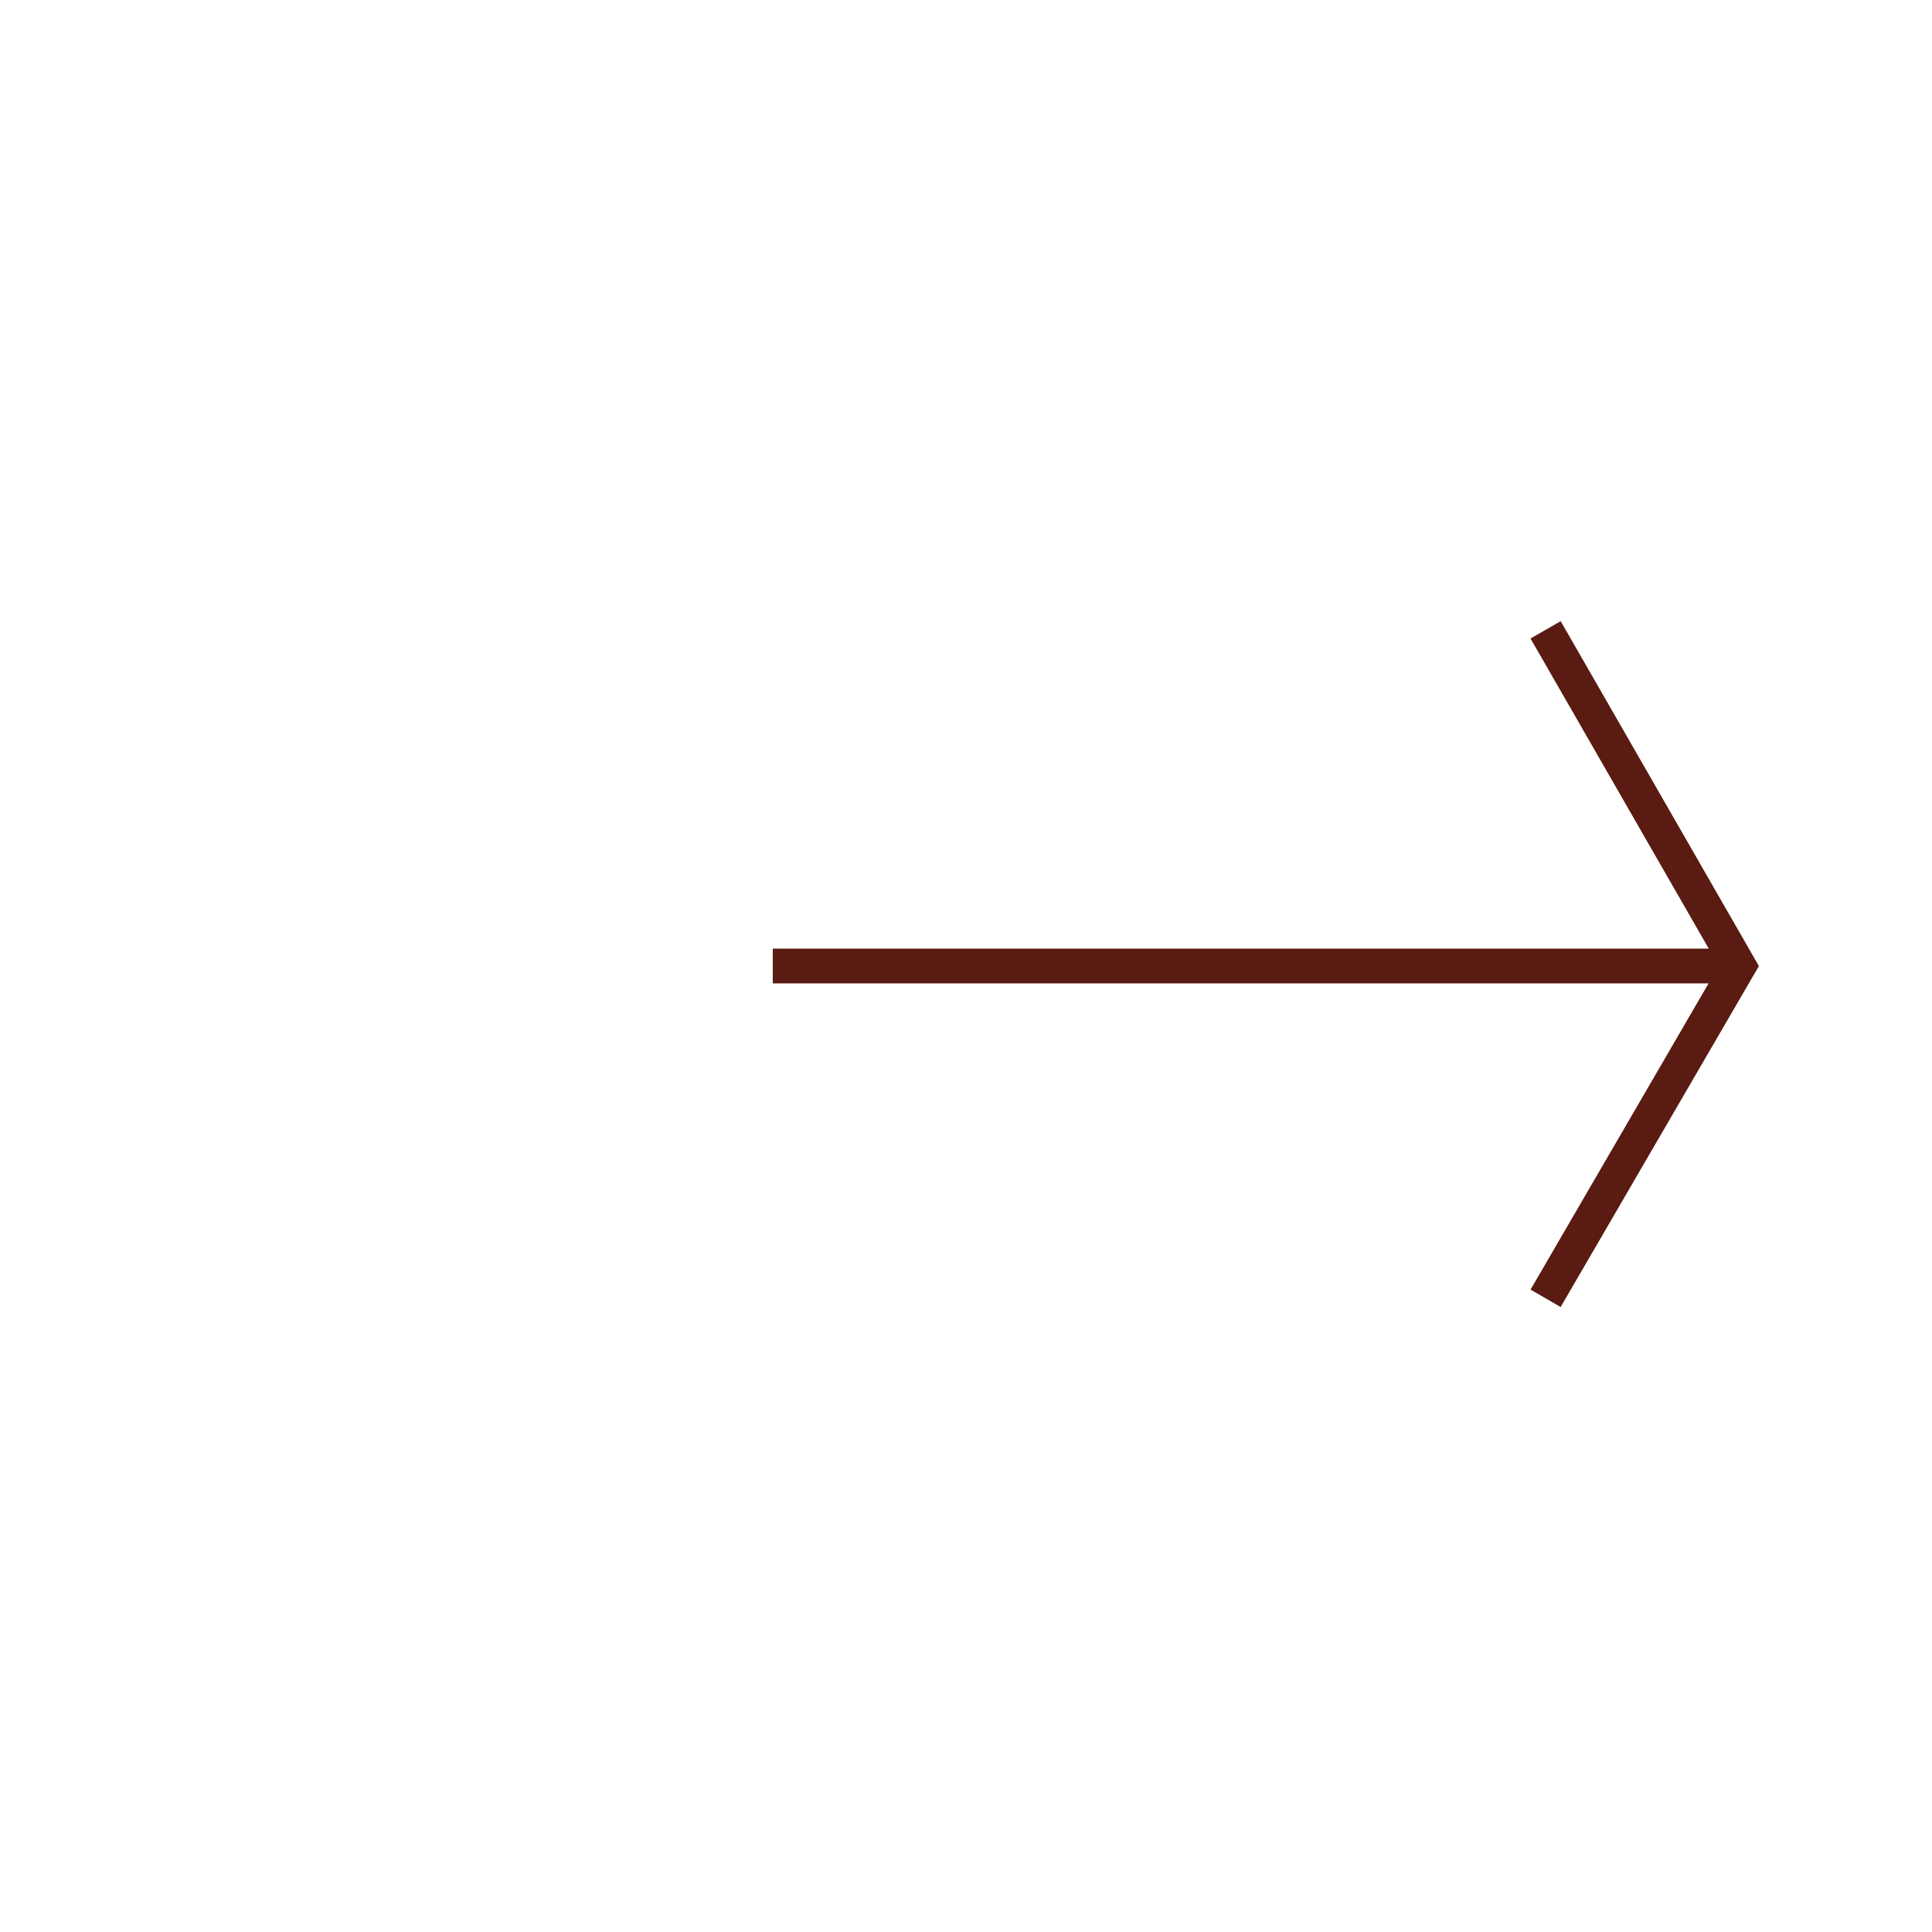
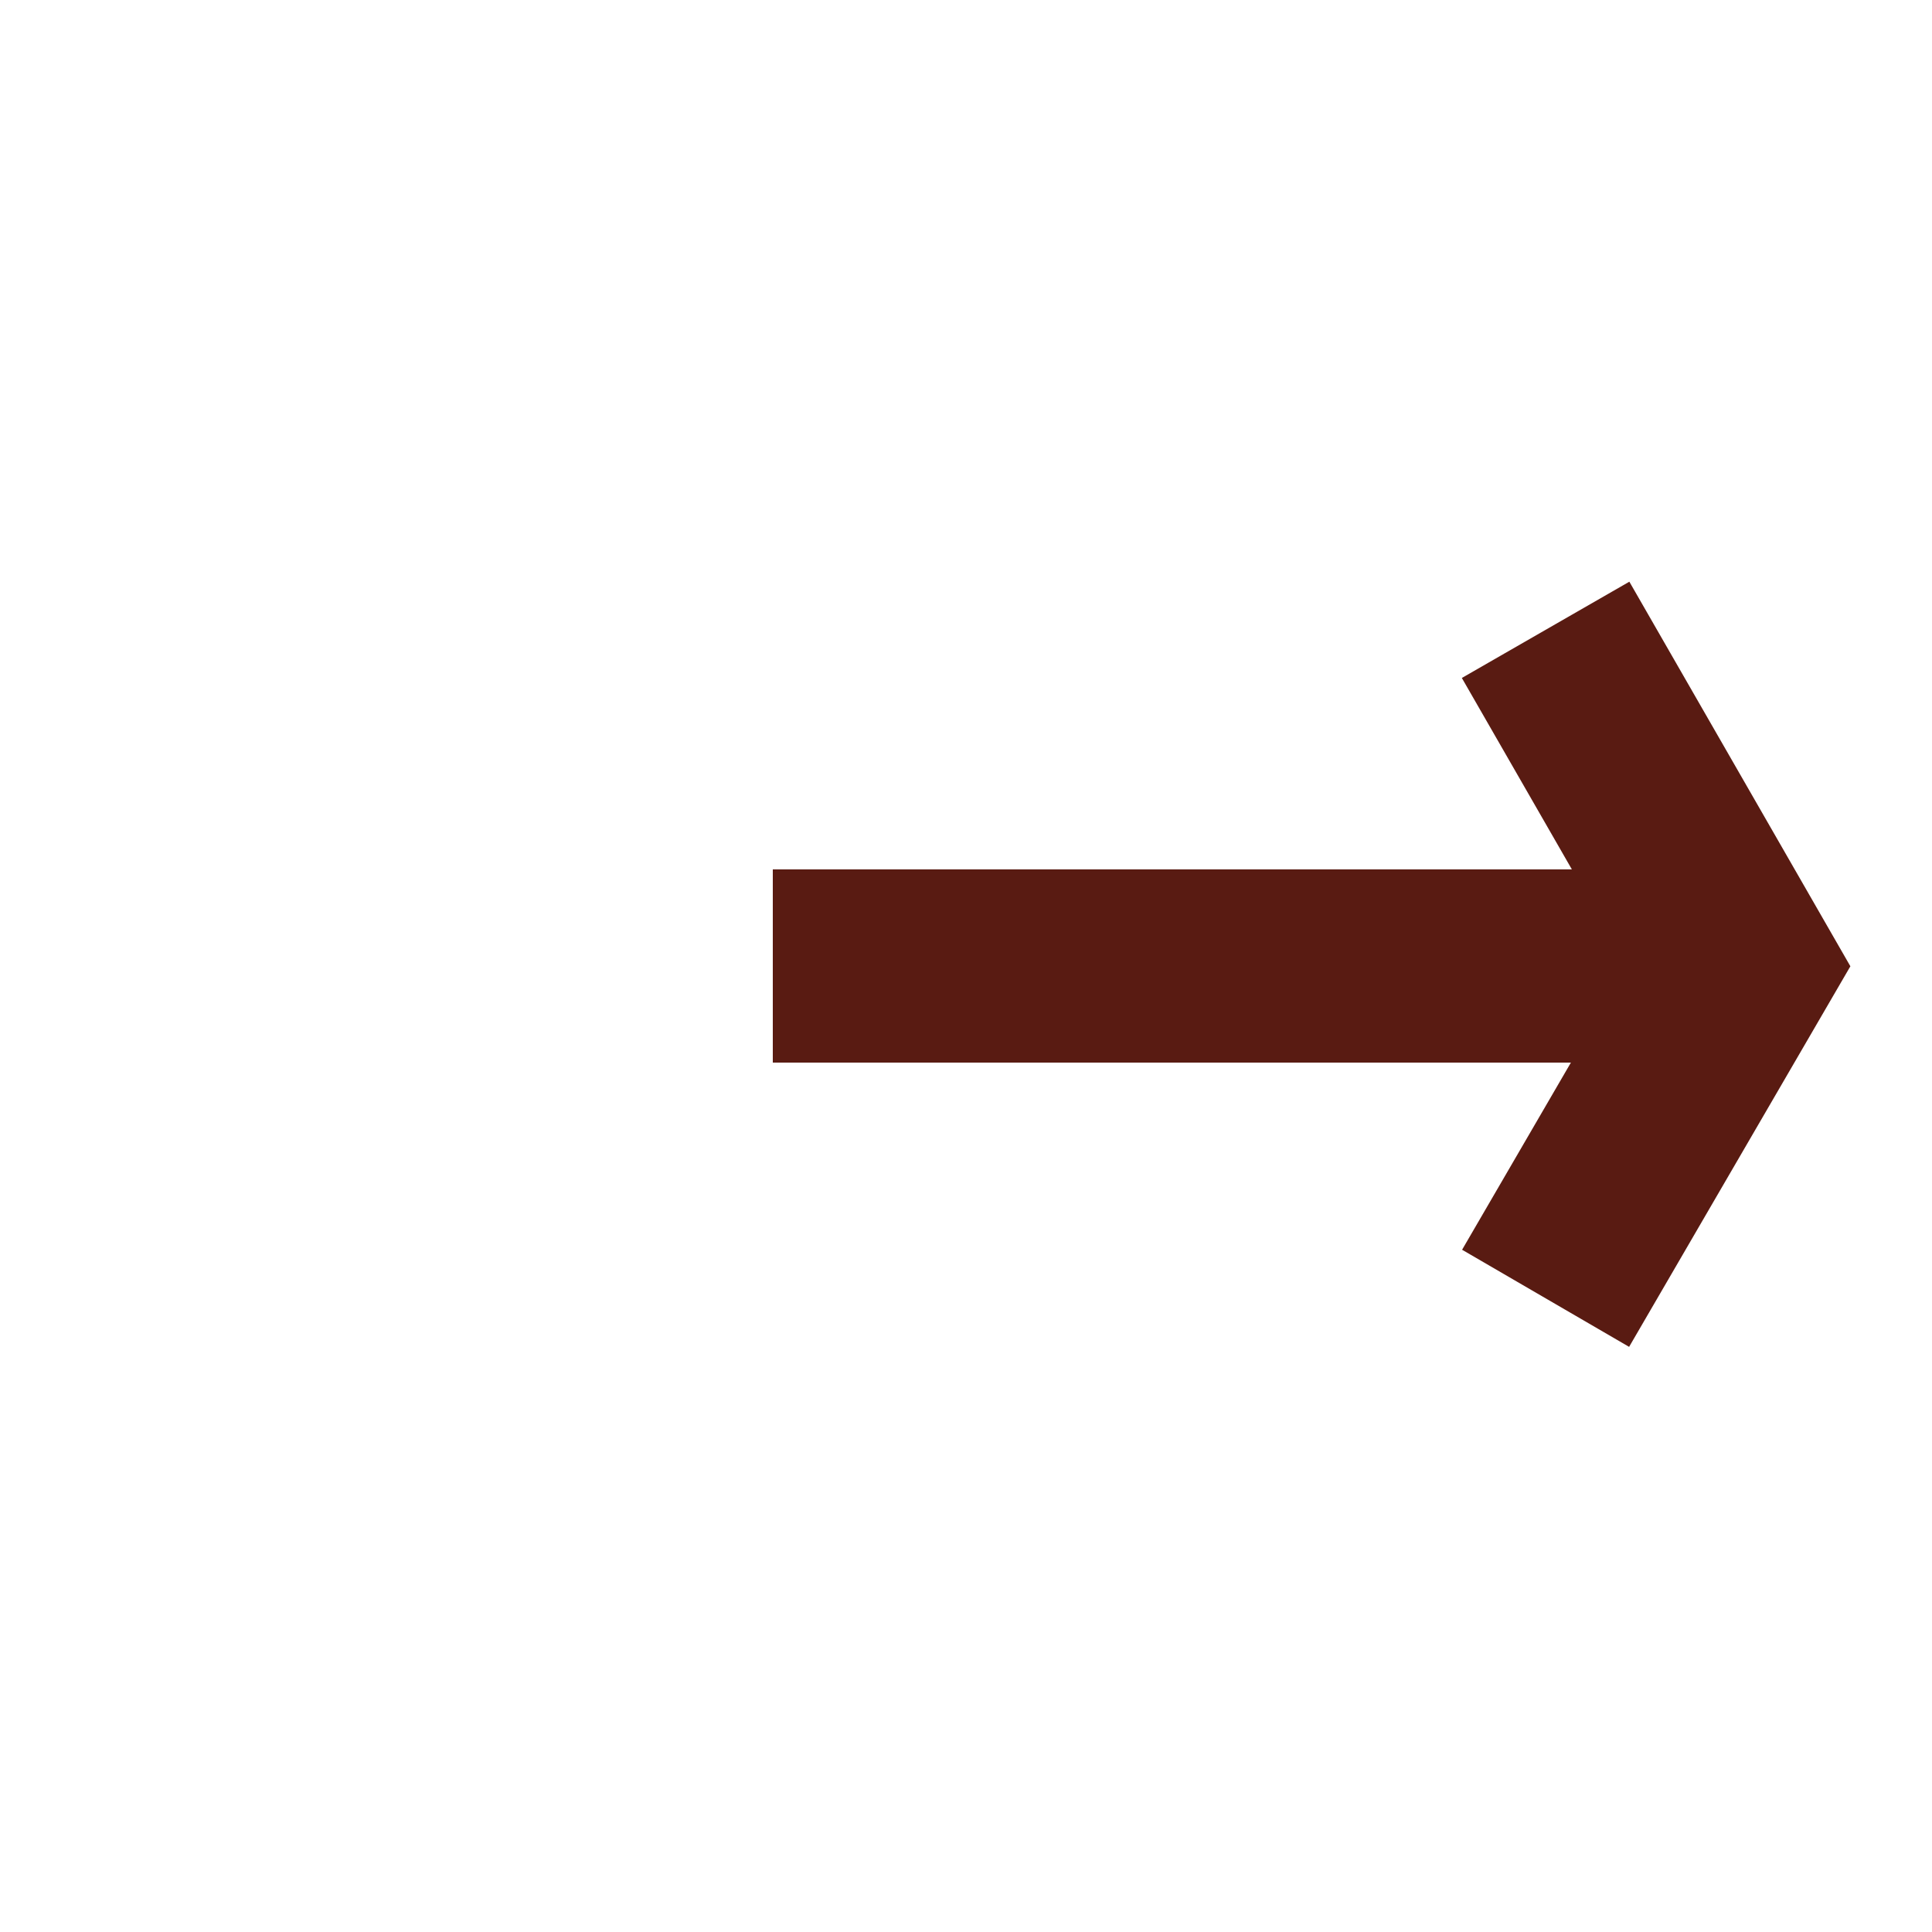
- <svg xmlns="http://www.w3.org/2000/svg" viewBox="0 0 5 5" stroke-width="0.09">
+ <svg xmlns="http://www.w3.org/2000/svg" viewBox="0 0 5 5" stroke-width="0.5">
  <polyline points="4 3.36 4.5 2.5 4 1.63 4.5 2.5" stroke="#591B12" />
  <line x1="2" y1="2.5" x2="4.5" y2="2.5" stroke="#591B12" />
</svg>
